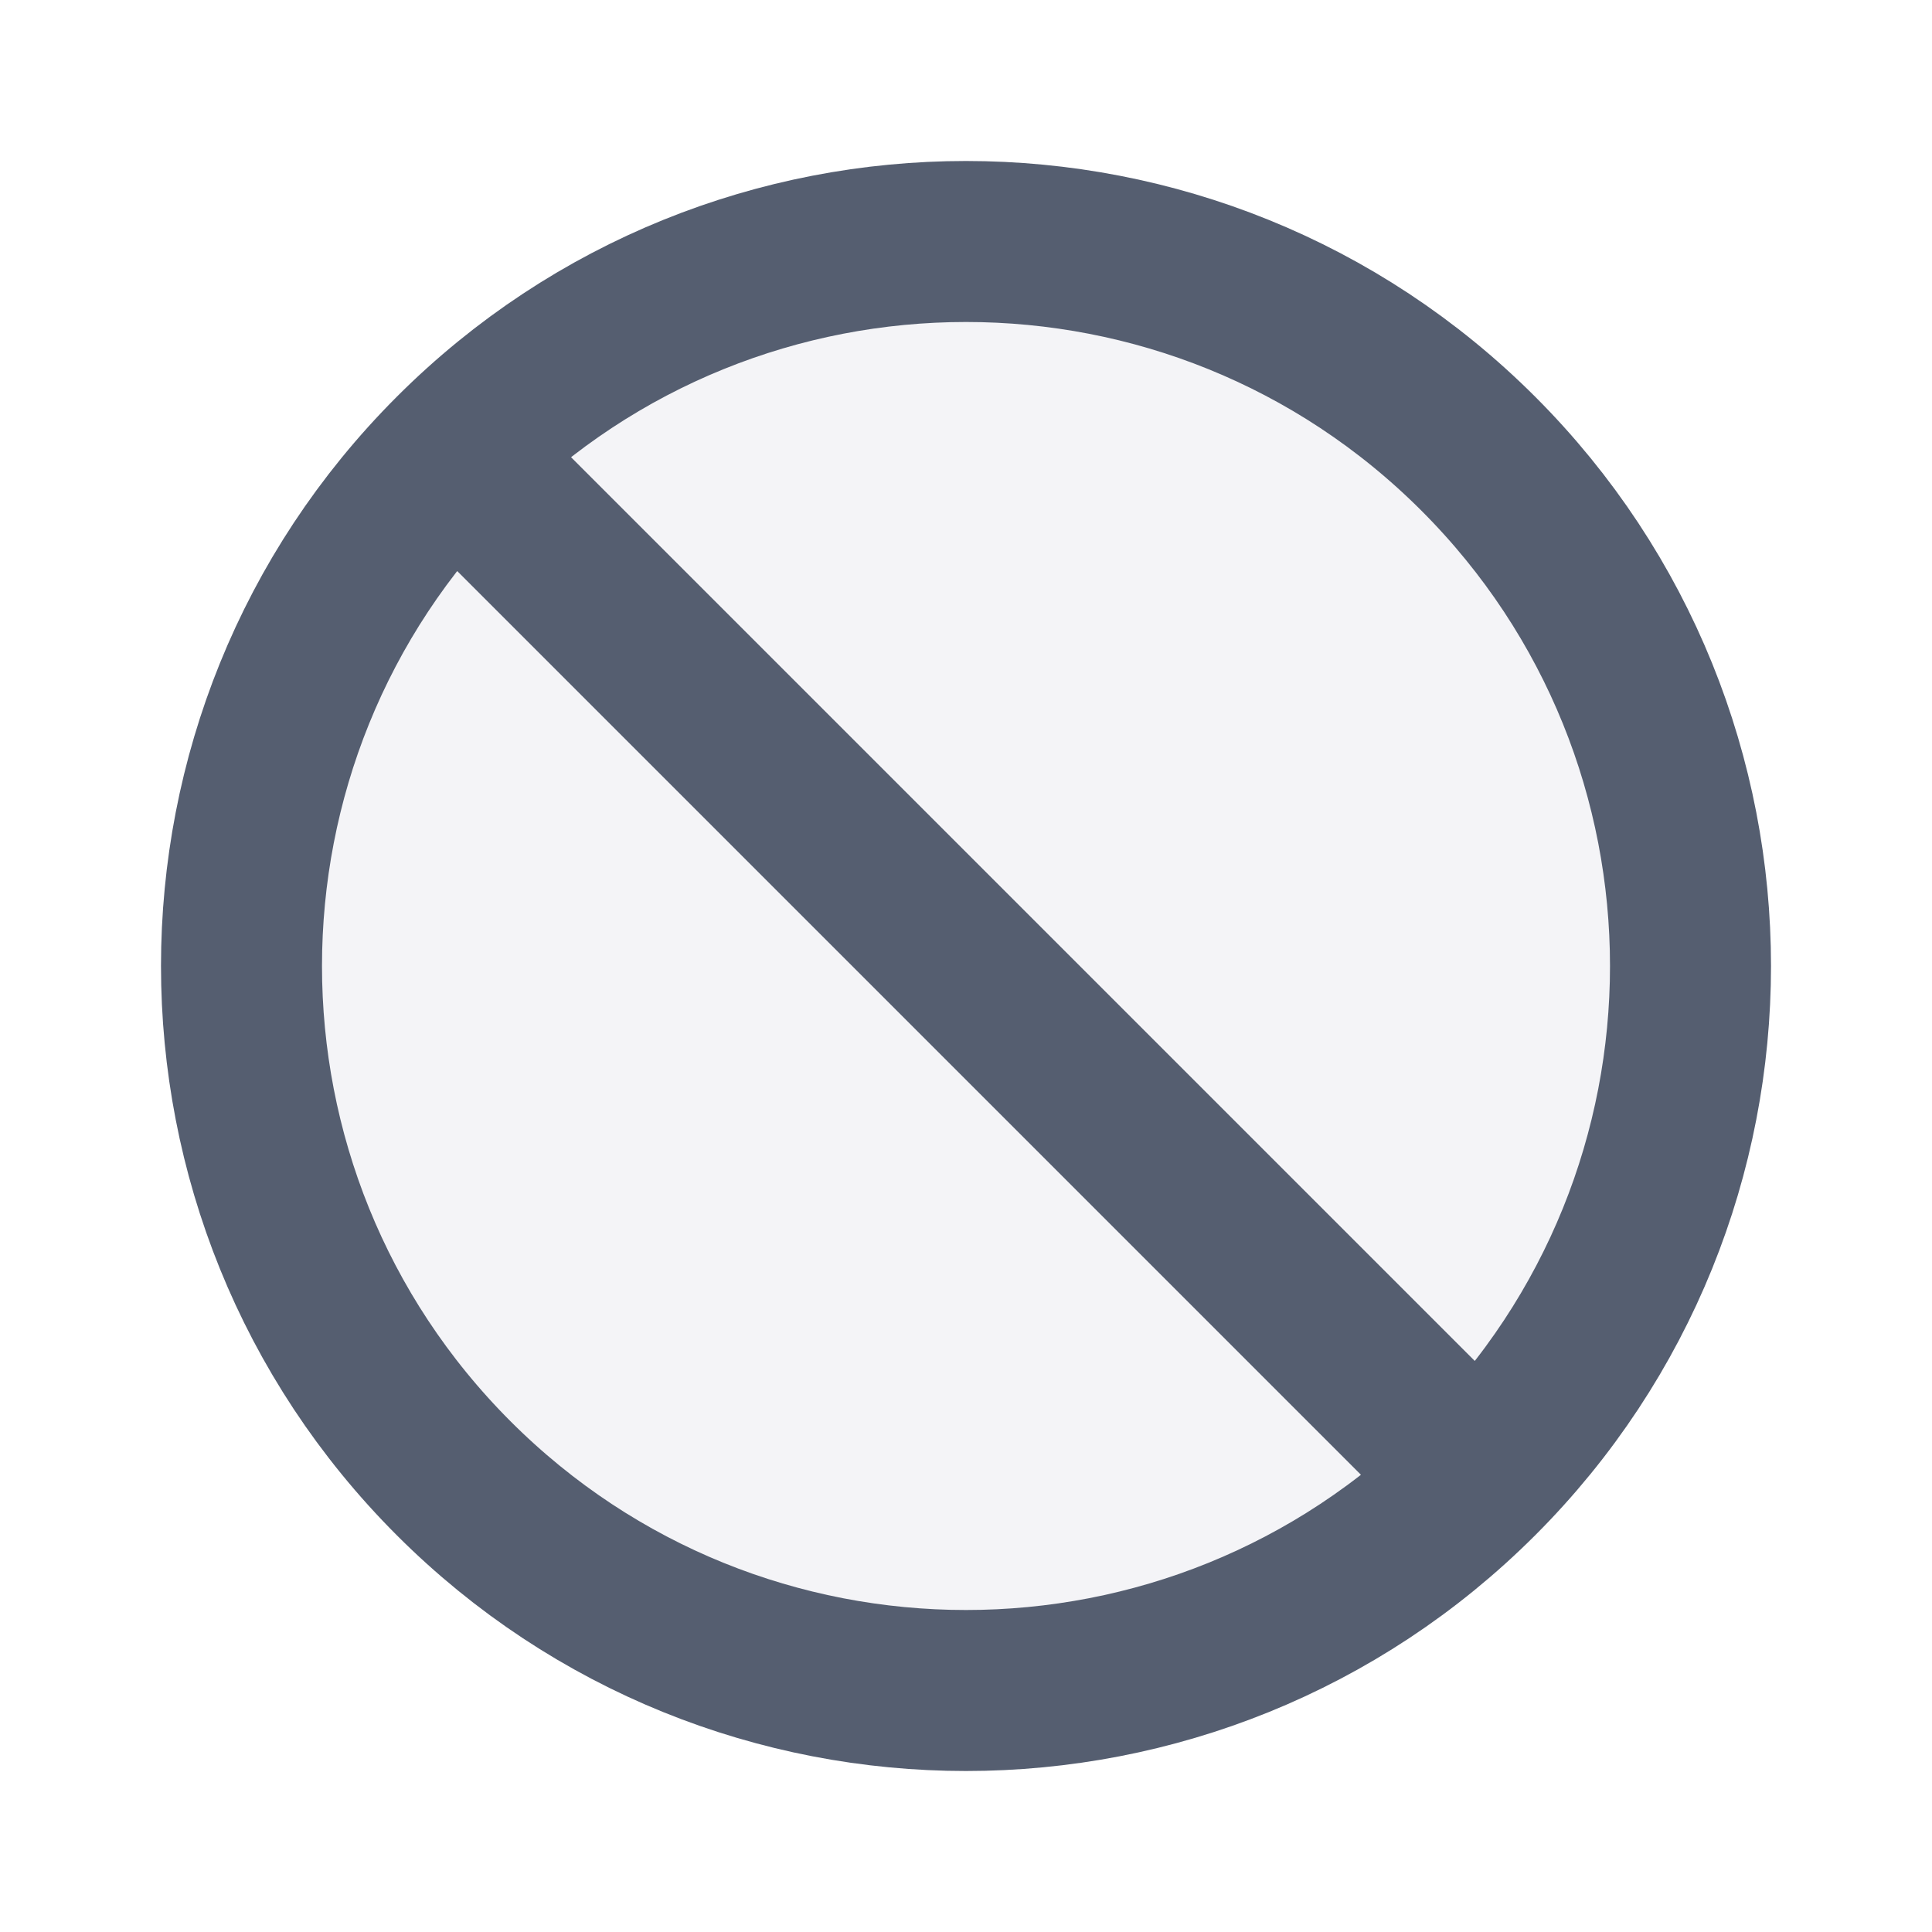
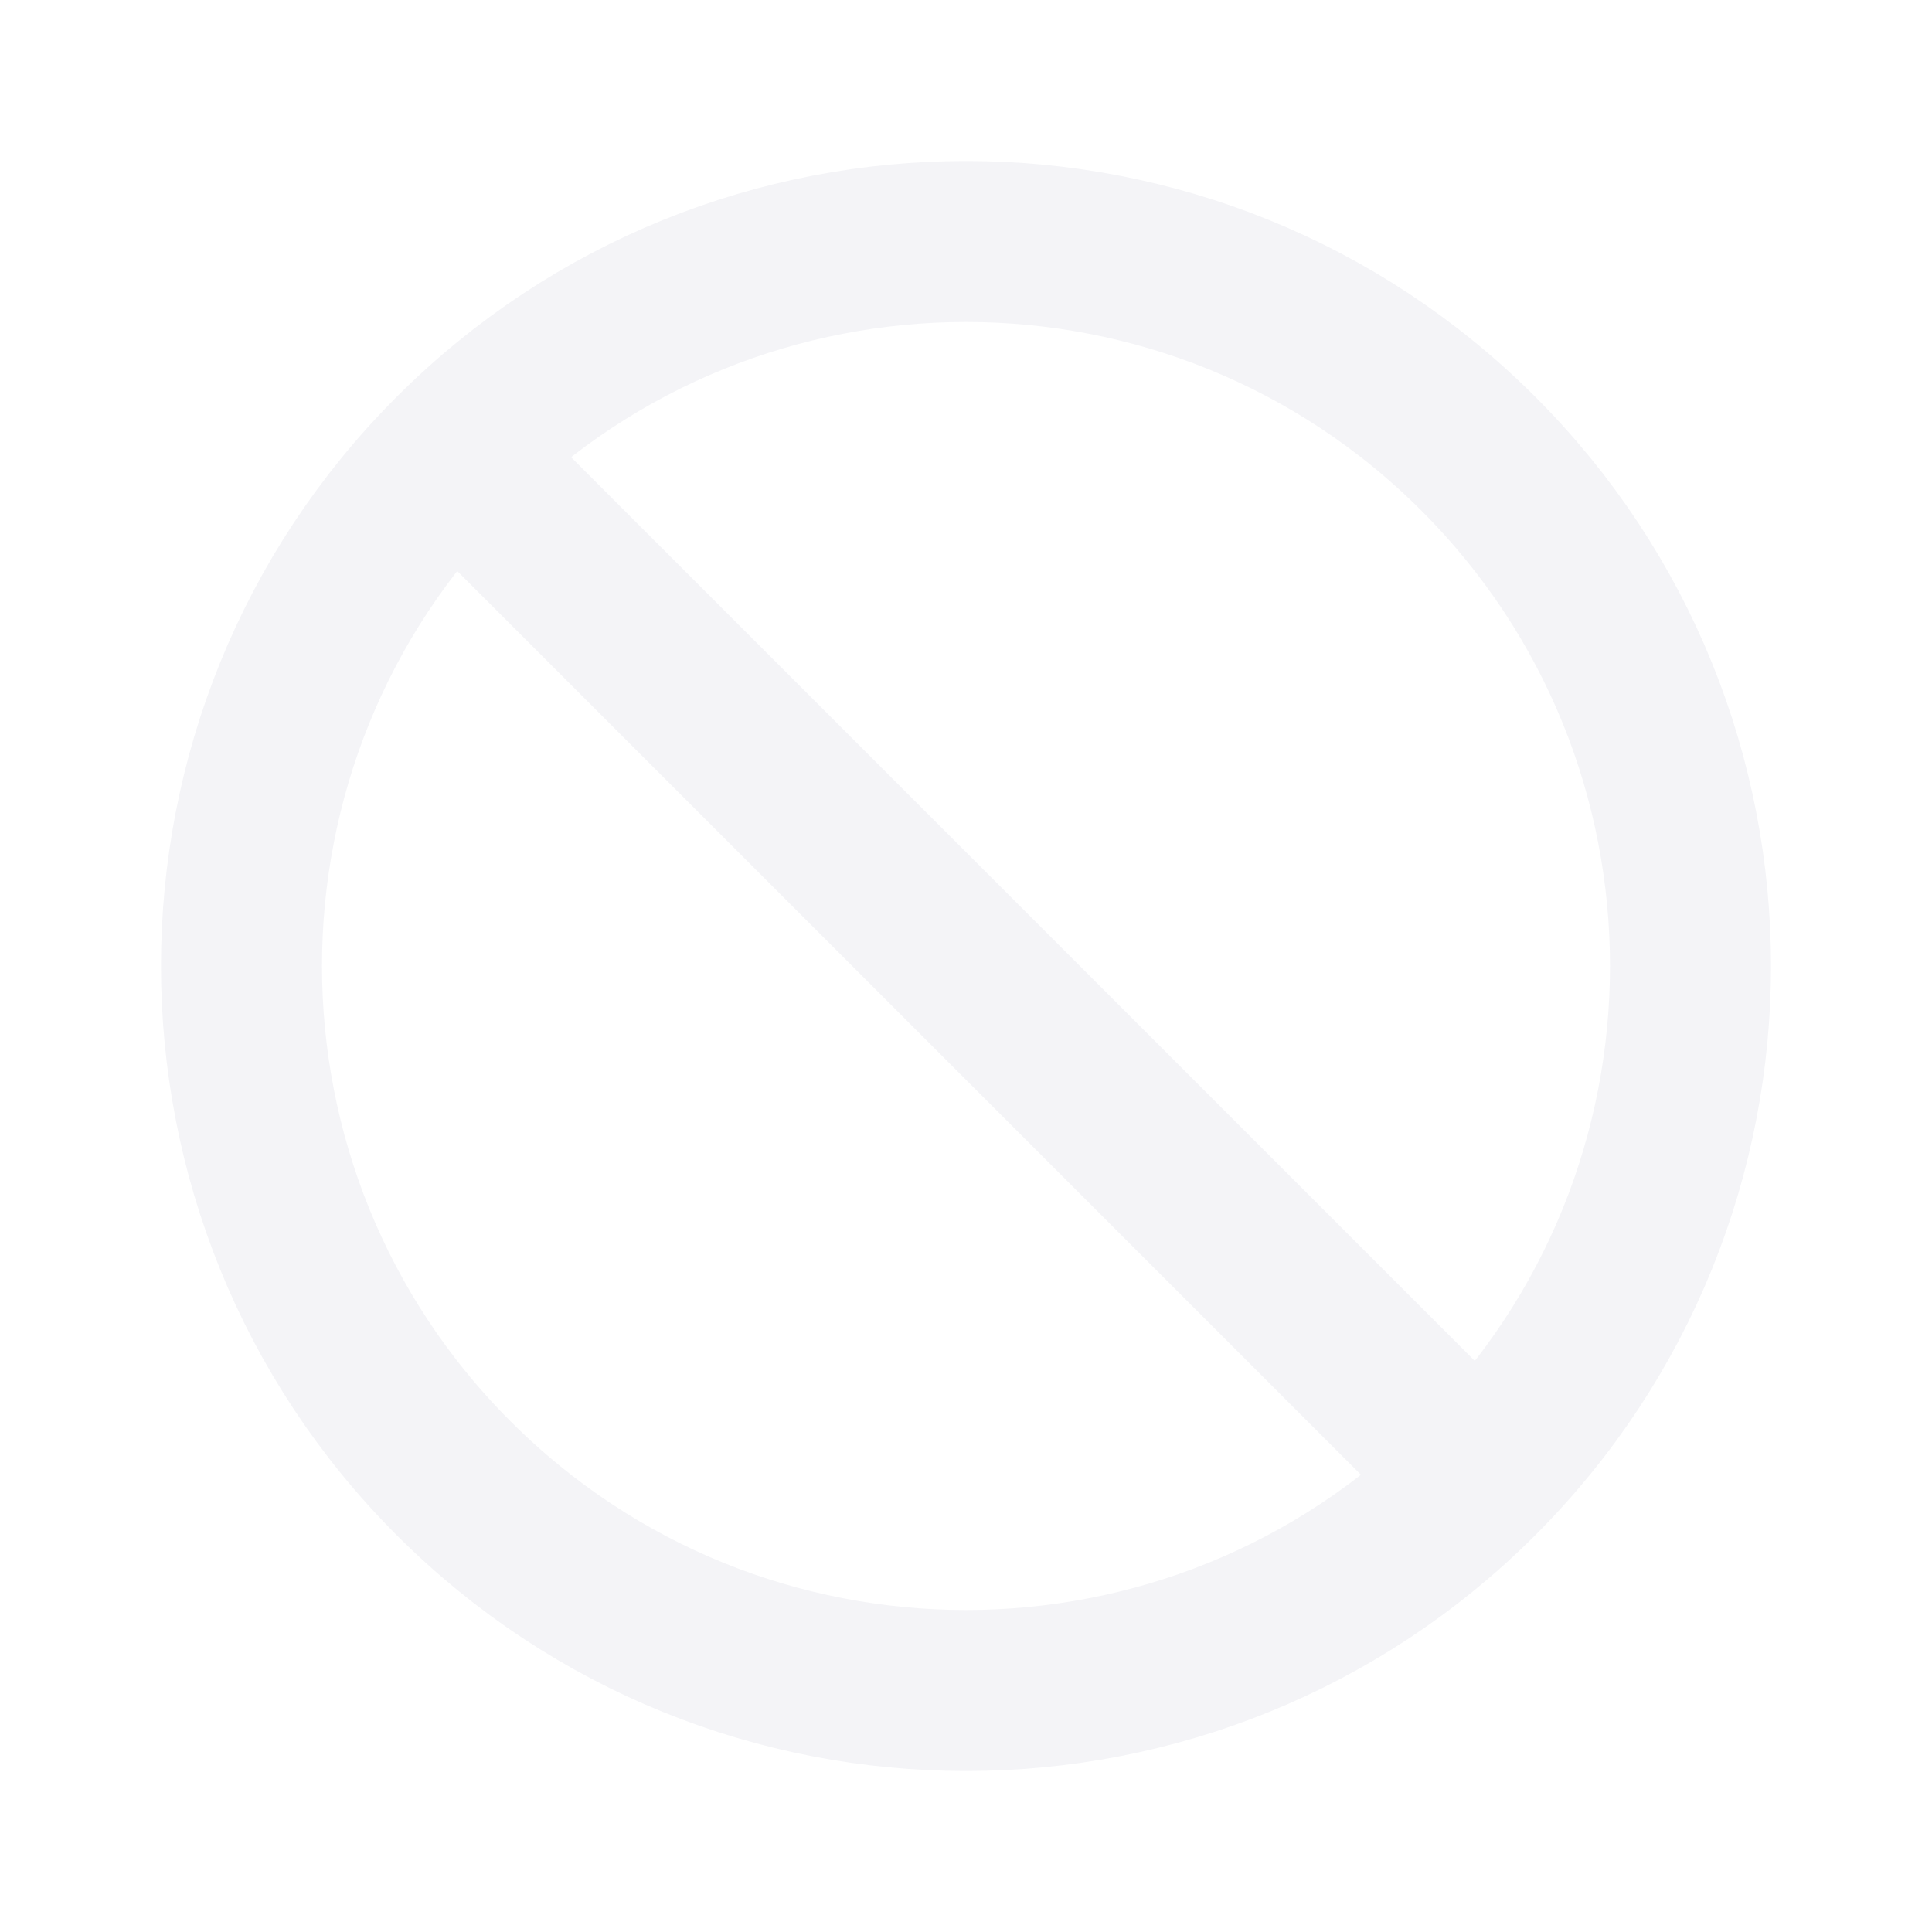
- <svg width="24" height="24" fill="#f4f4f7">
-   <path stroke="#555e70" stroke-linecap="round" stroke-linejoin="round" stroke-width="2" d="M18.364 18.364A9 9 0 0 0 5.636 5.636m12.728 12.728A9 9 0 0 1 5.636 5.636m12.728 12.728L5.636 5.636" />
+ <svg width="24" height="24" fill="#f4f4f700">
+   <path stroke="#f4f4f7" stroke-linecap="round" stroke-linejoin="round" stroke-width="2" d="M18.364 18.364A9 9 0 0 0 5.636 5.636m12.728 12.728A9 9 0 0 1 5.636 5.636m12.728 12.728L5.636 5.636" />
</svg>
